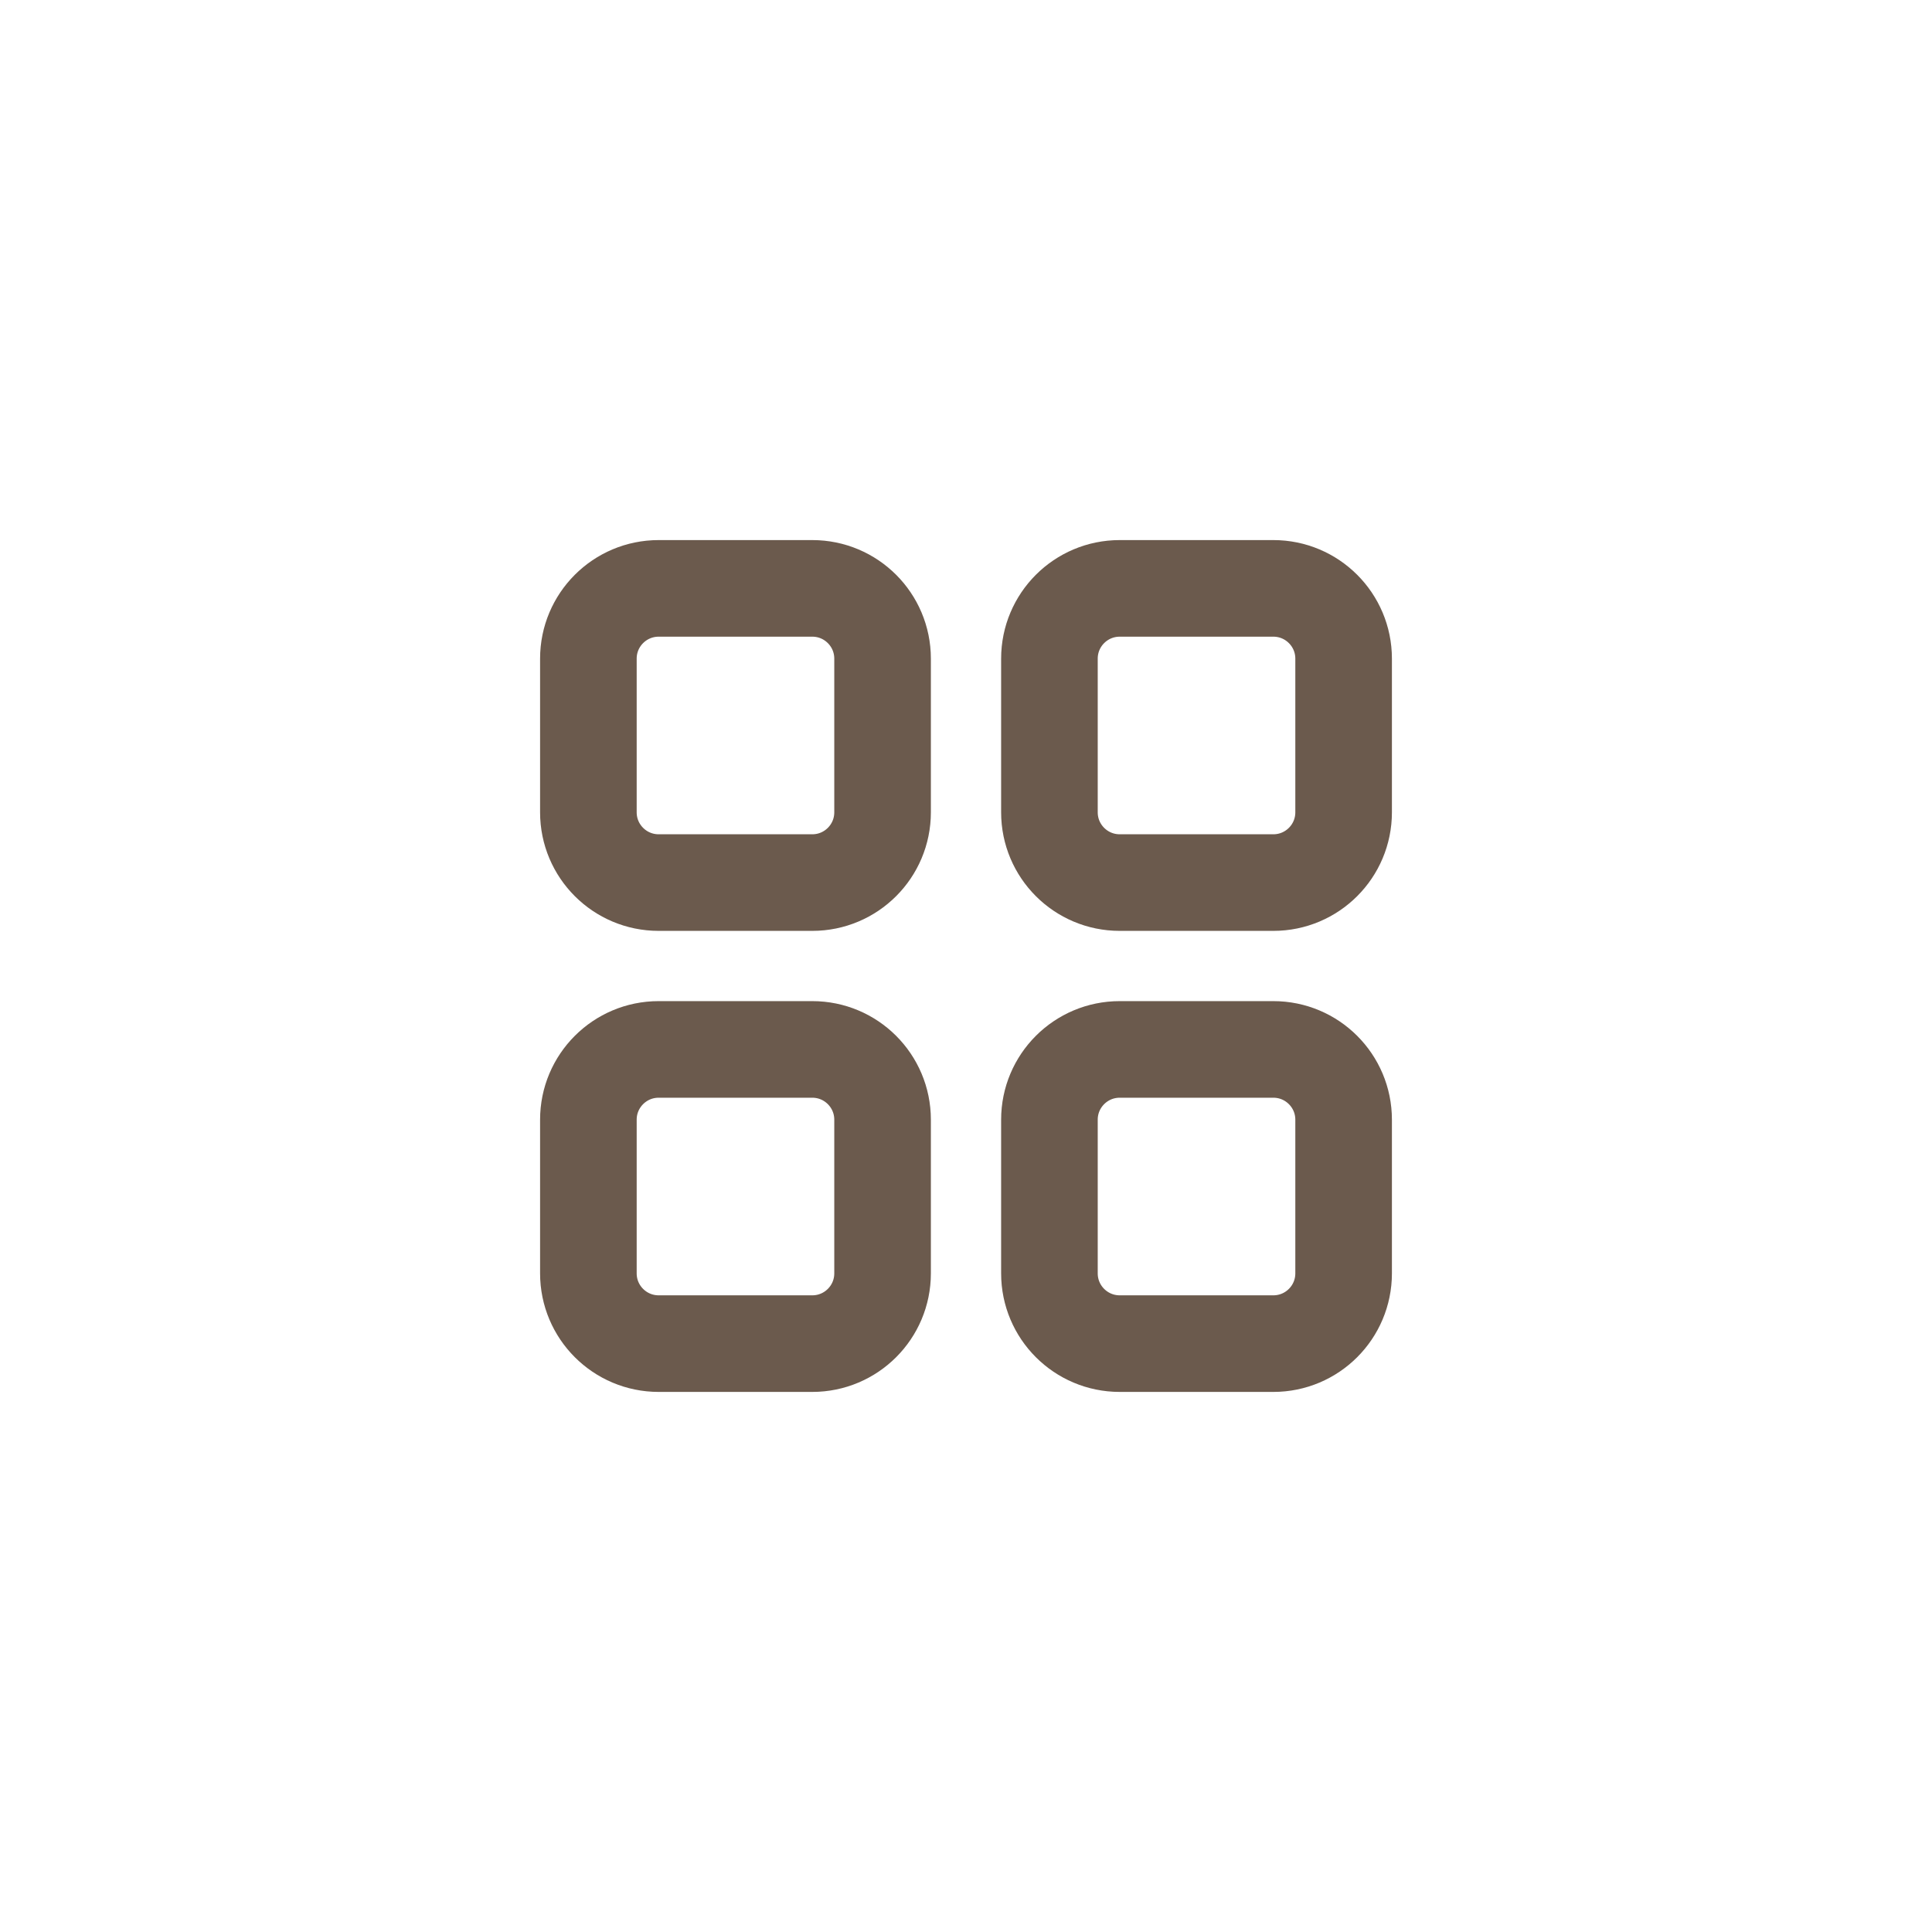
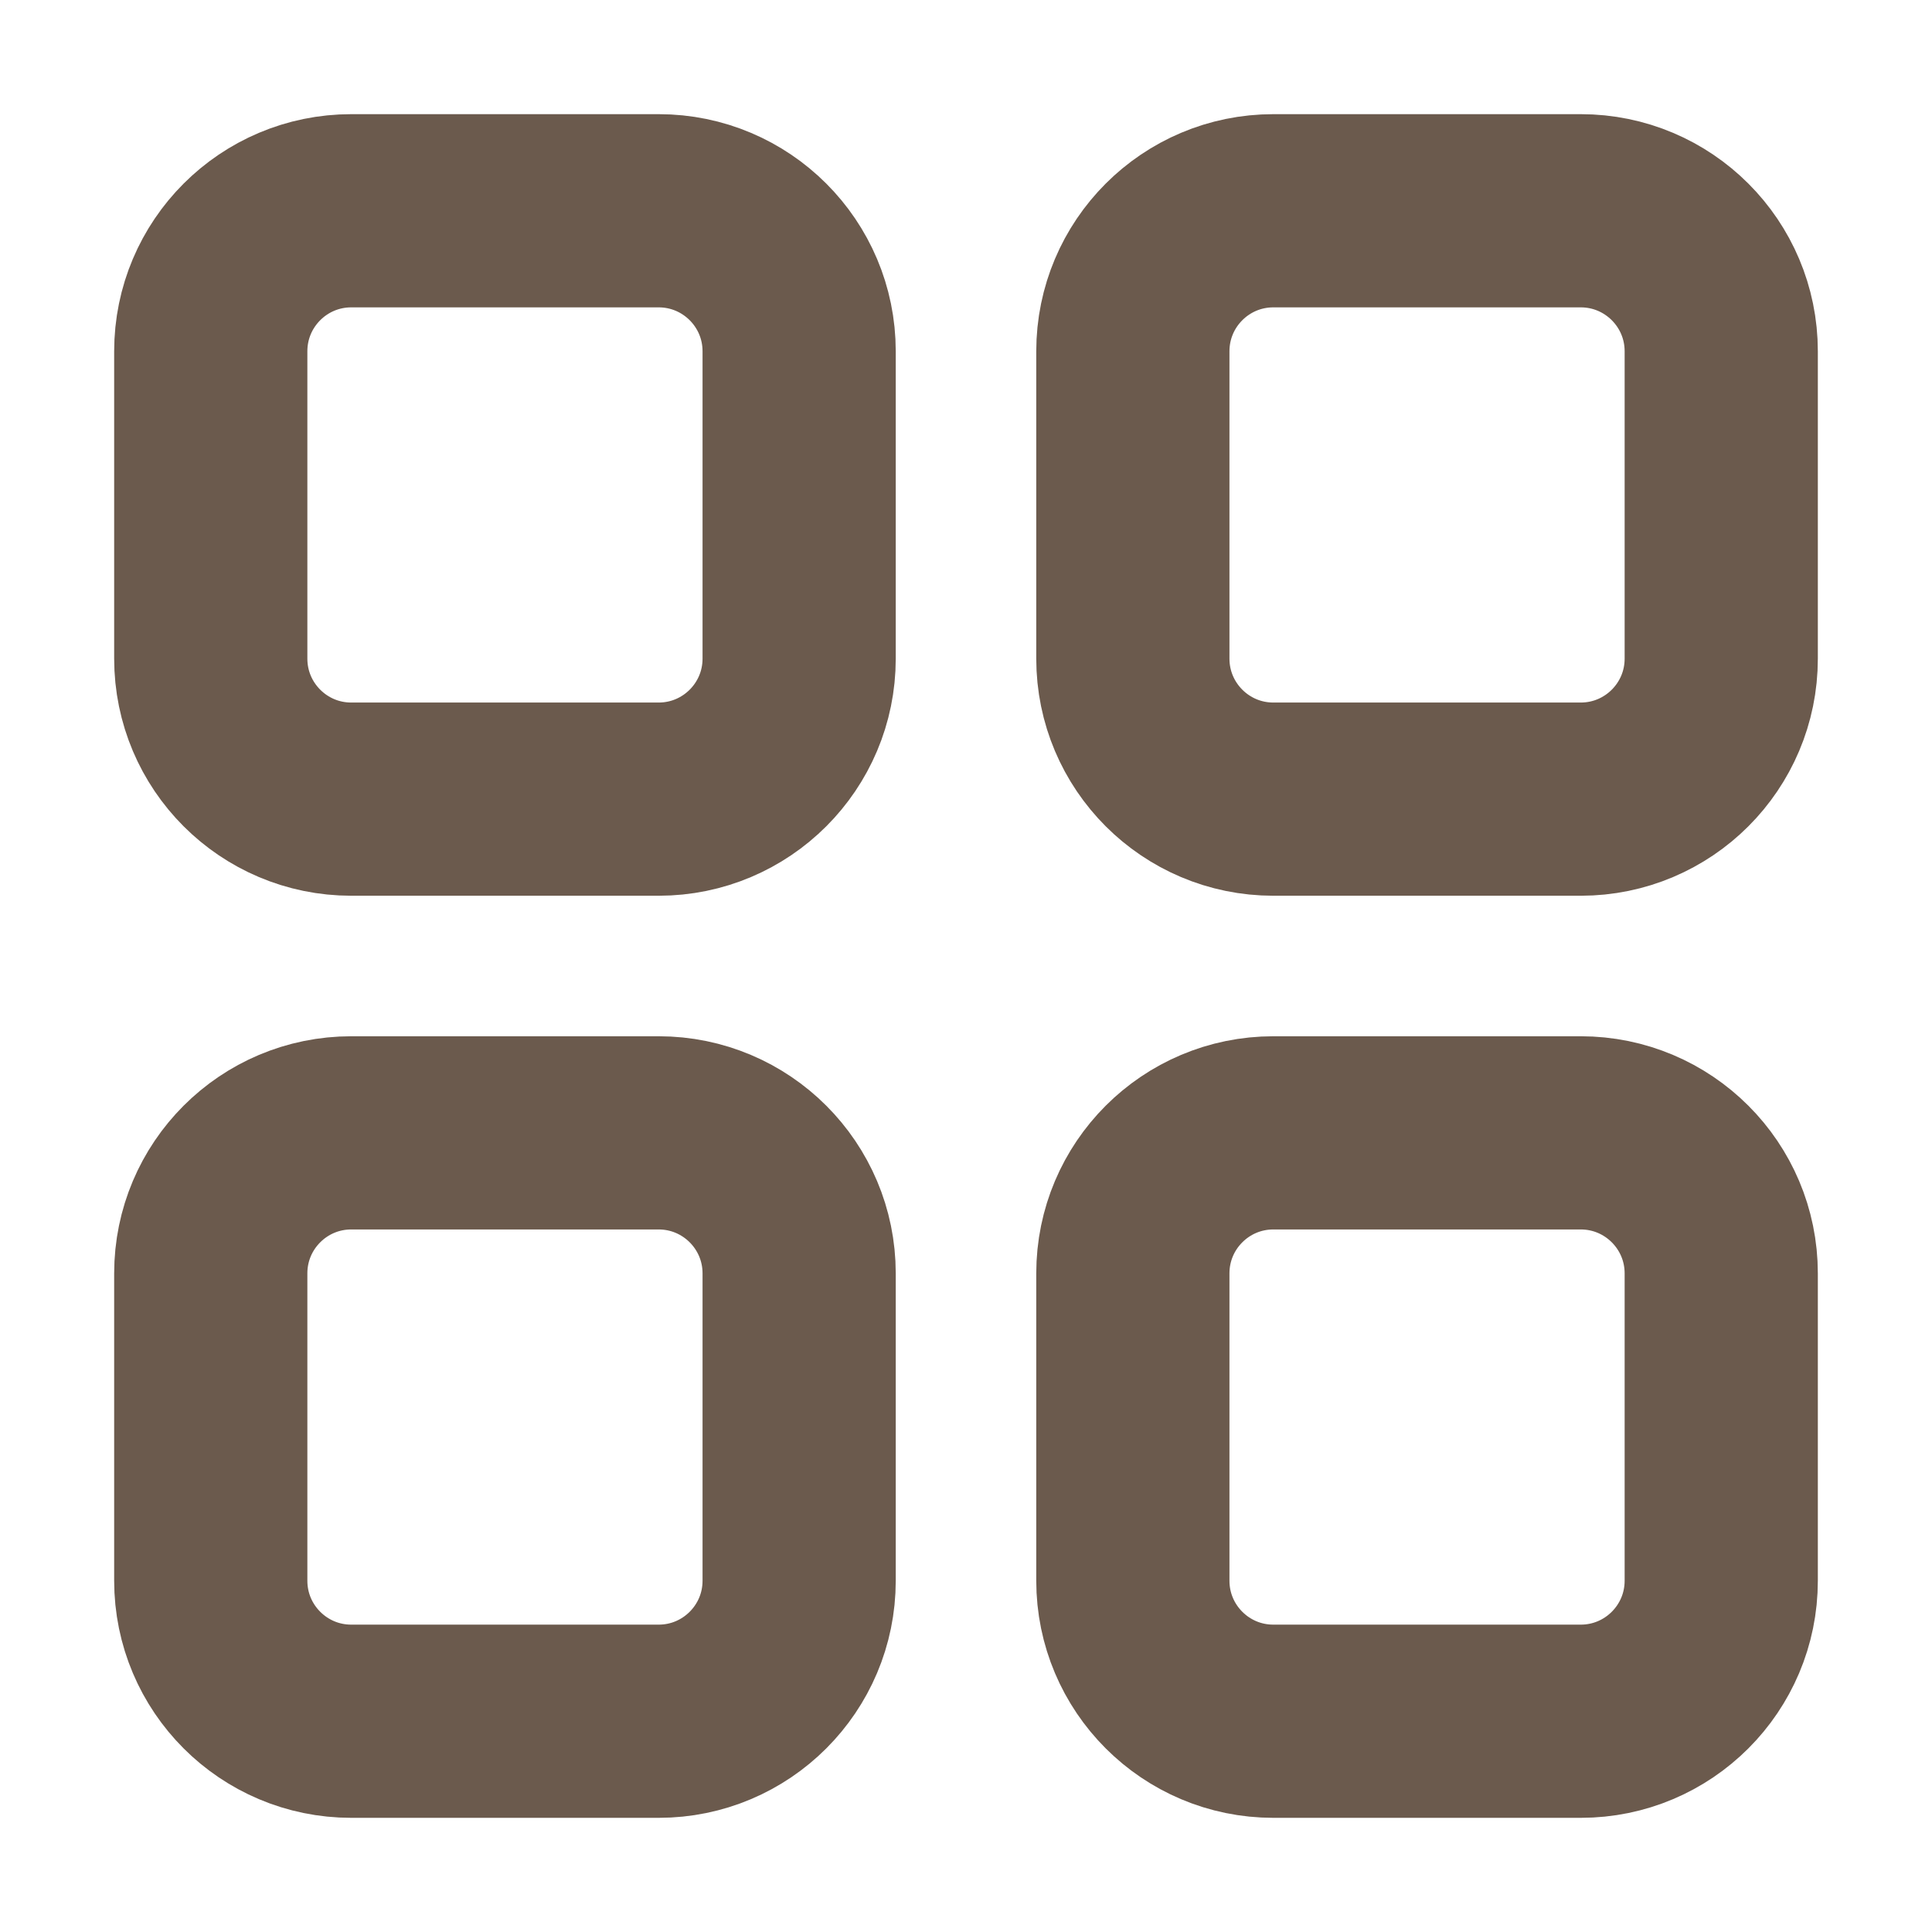
- <svg xmlns="http://www.w3.org/2000/svg" width="44" height="44" viewBox="0 0 44 44" fill="none">
+ <svg xmlns="http://www.w3.org/2000/svg" width="44" height="44" viewBox="11 11 22 22" fill="none">
  <rect x="13.4" y="13.4" width="6.7" height="6.7" rx="1.6" stroke="#6B5A4D" stroke-width="2.2" />
  <rect x="23.9" y="13.4" width="6.7" height="6.7" rx="1.6" stroke="#6B5A4D" stroke-width="2.2" />
  <rect x="13.4" y="23.9" width="6.7" height="6.7" rx="1.6" stroke="#6B5A4D" stroke-width="2.2" />
  <rect x="23.9" y="23.9" width="6.7" height="6.7" rx="1.6" stroke="#6B5A4D" stroke-width="2.2" />
</svg>
